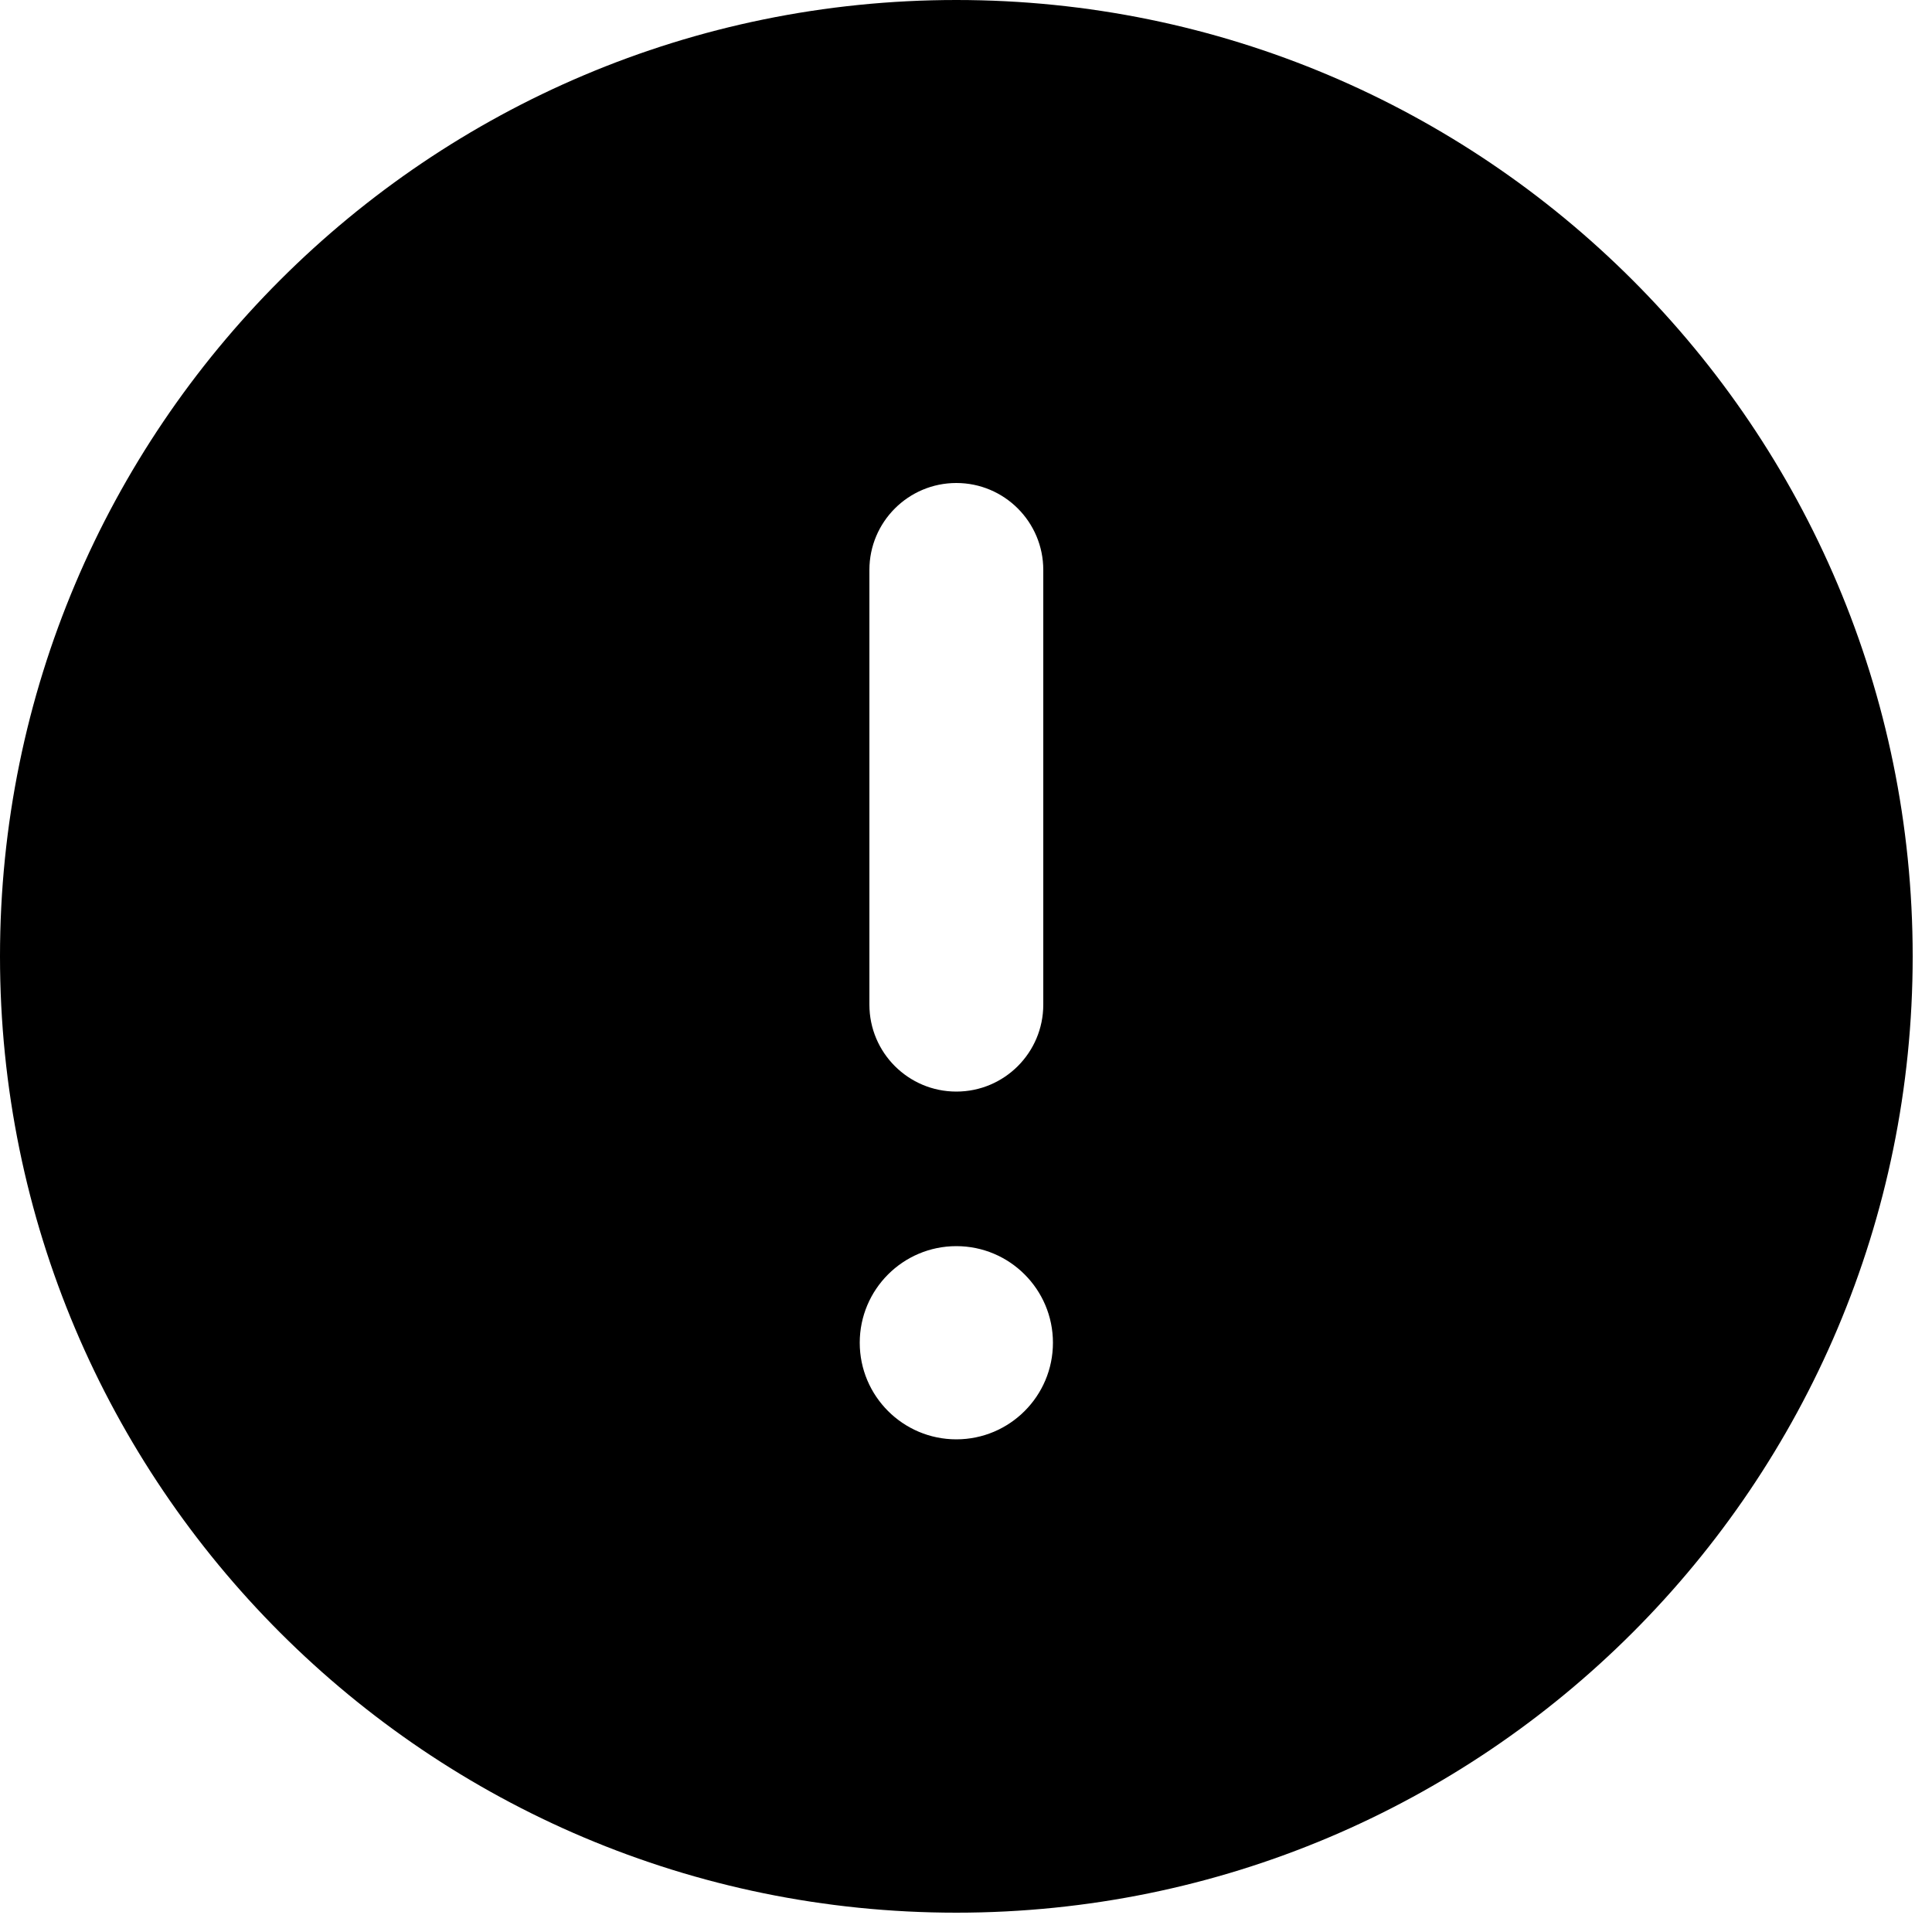
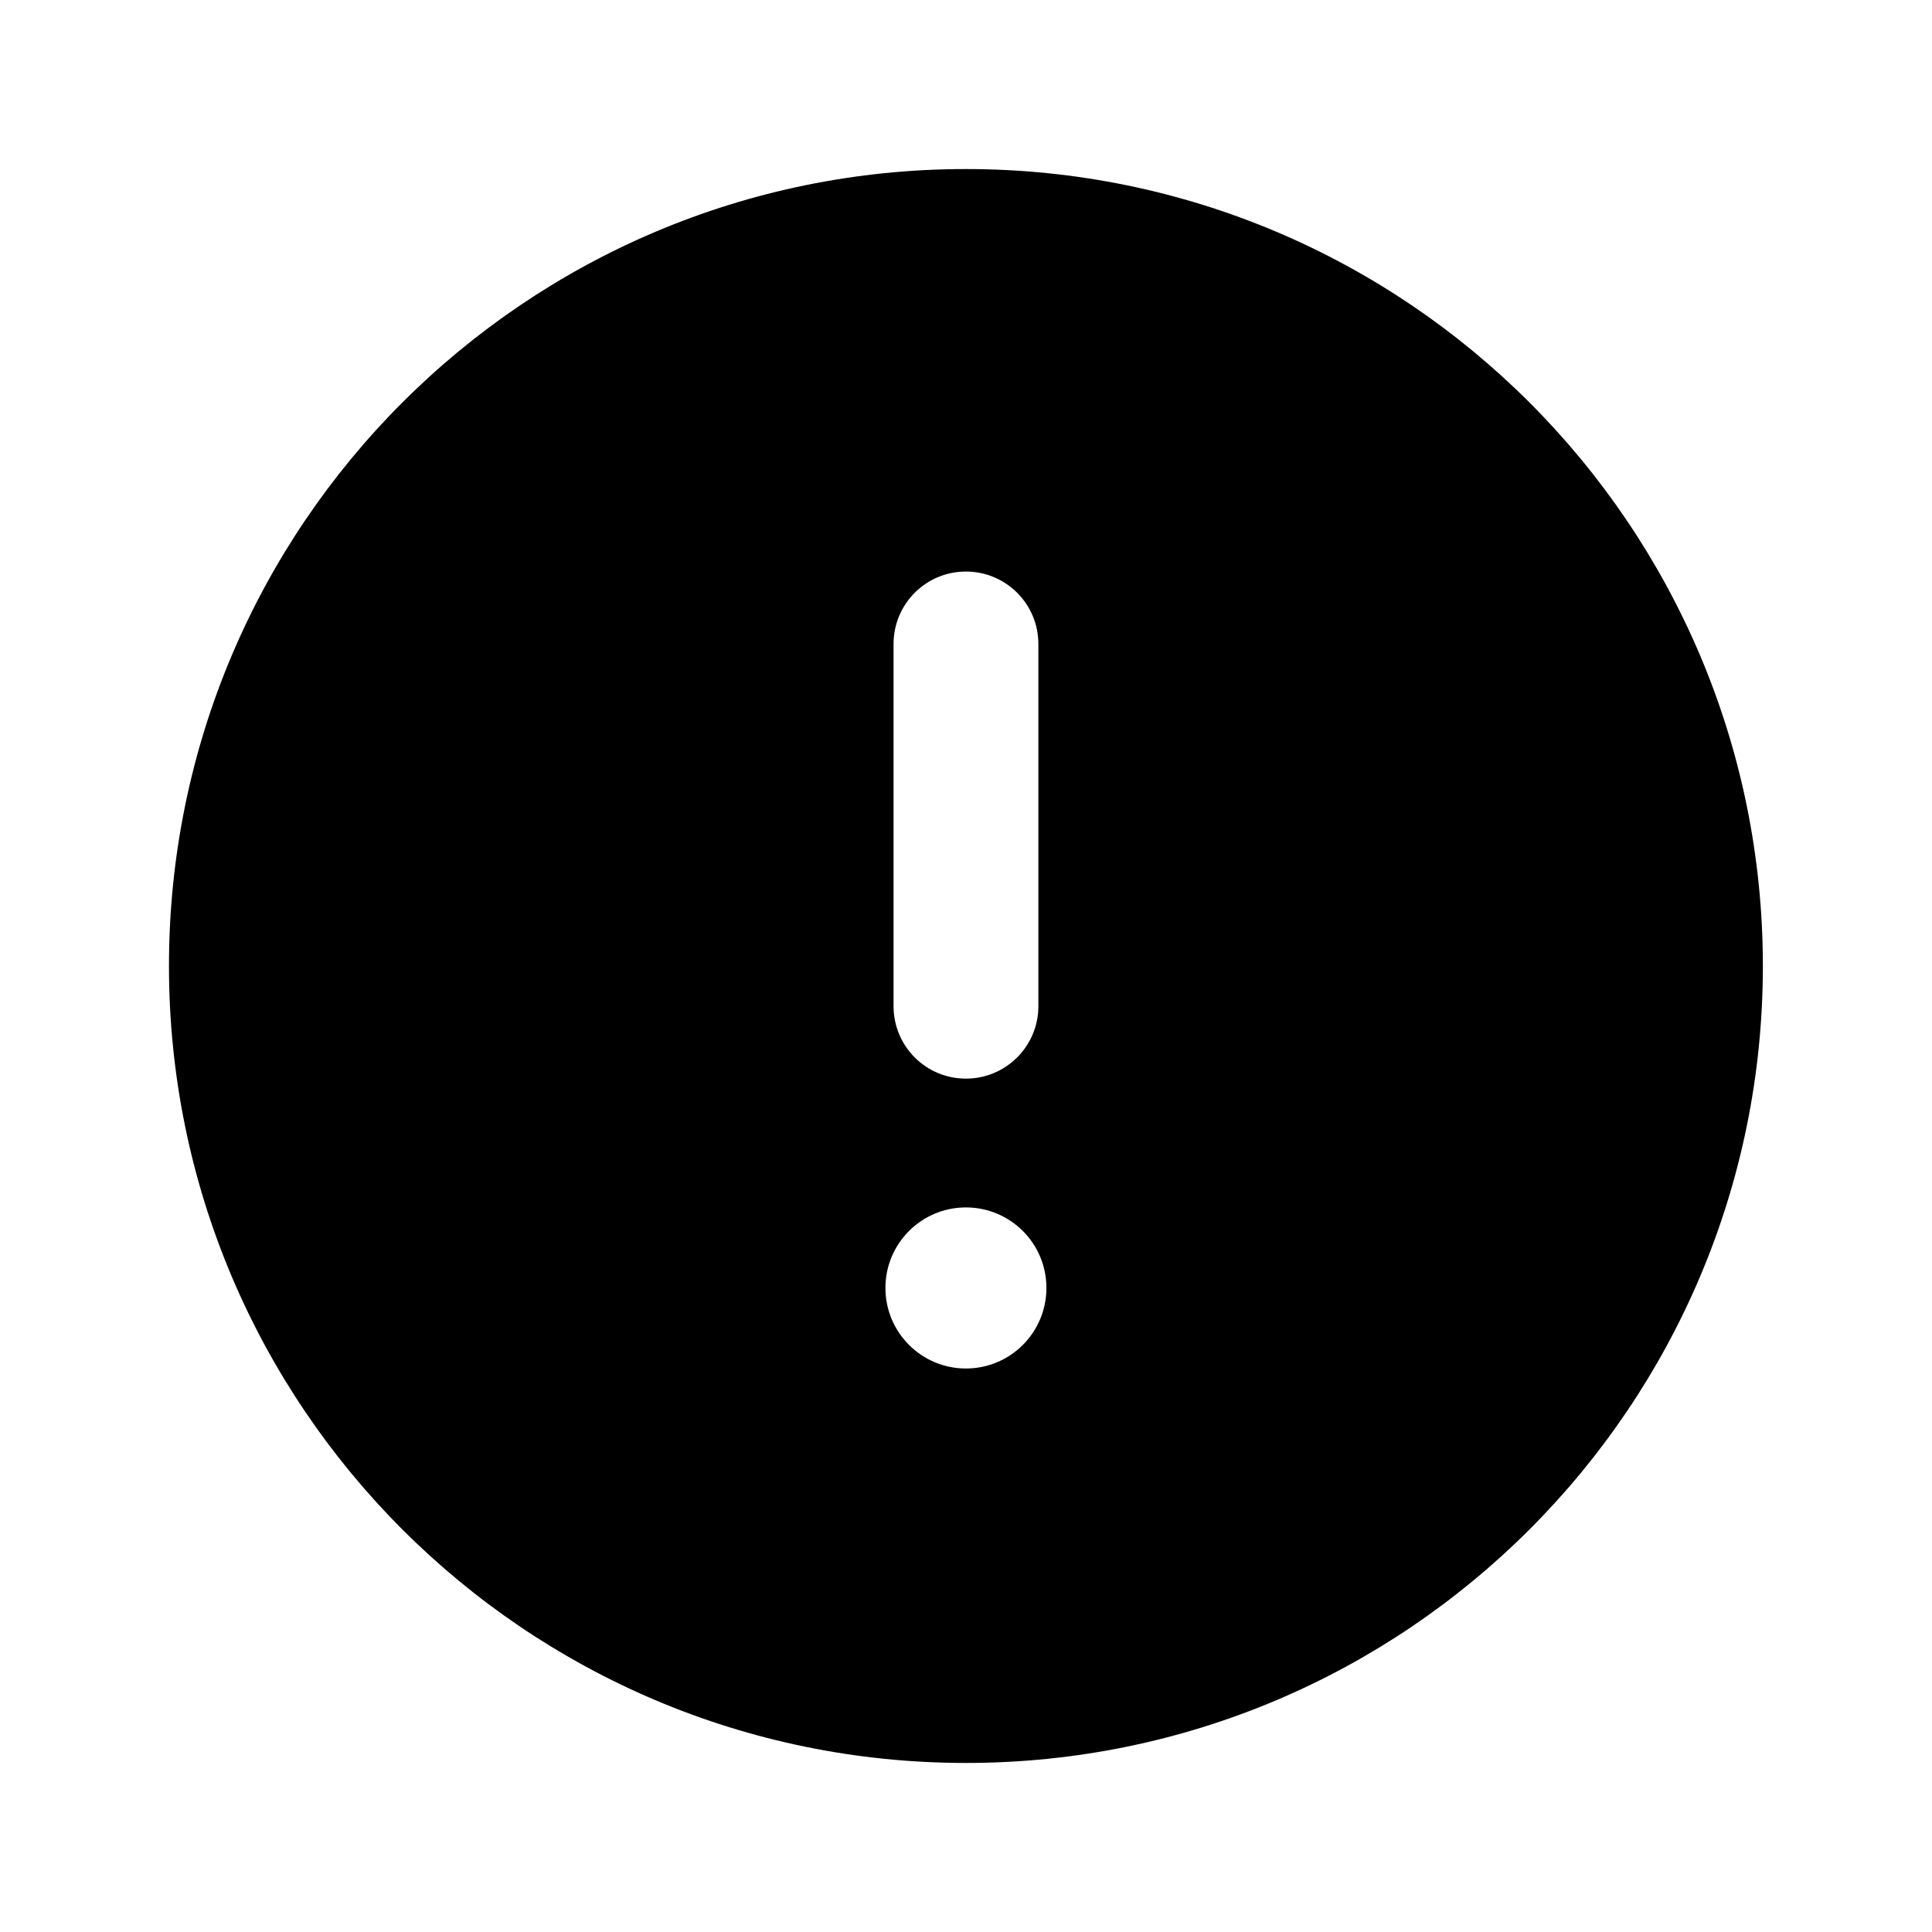
- <svg xmlns="http://www.w3.org/2000/svg" width="20" height="20" viewBox="0 0 20 20" fill="currentColor">
-   <path fill-rule="evenodd" clip-rule="evenodd" d="M0 9.9C0 4.432 4.432 0 9.9 0C15.368 0 19.8 4.432 19.8 9.9C19.8 15.368 15.368 19.8 9.9 19.8C4.432 19.8 0 15.368 0 9.9ZM9.9 5C10.397 5 10.8 5.403 10.8 5.9V10.4C10.8 10.897 10.397 11.3 9.9 11.3C9.403 11.3 9 10.897 9 10.4V5.9C9 5.403 9.403 5 9.9 5ZM10.9 13.9C10.9 14.452 10.452 14.9 9.9 14.9C9.348 14.9 8.9 14.452 8.9 13.9C8.9 13.348 9.348 12.9 9.9 12.9C10.452 12.9 10.9 13.348 10.9 13.9Z" />
+ <svg xmlns="http://www.w3.org/2000/svg" width="24" height="24" viewBox="0 0 24 24" fill="currentColor">
+   <path fill-rule="evenodd" clip-rule="evenodd" d="M2.099 12C2.099 6.532 6.532 2.1 11.999 2.1C17.467 2.1 21.899 6.532 21.899 12C21.899 17.467 17.467 21.9 11.999 21.9C6.532 21.9 2.099 17.467 2.099 12ZM11.999 7.1C12.496 7.1 12.899 7.502 12.899 8V12.499C12.899 12.997 12.496 13.399 11.999 13.399C11.502 13.399 11.1 12.997 11.1 12.499V8C11.1 7.502 11.502 7.1 11.999 7.1ZM12.999 15.999C12.999 16.552 12.552 17 11.999 17C11.447 17 10.999 16.552 10.999 15.999C10.999 15.447 11.447 14.999 11.999 14.999C12.552 14.999 12.999 15.447 12.999 15.999Z" />
</svg>
